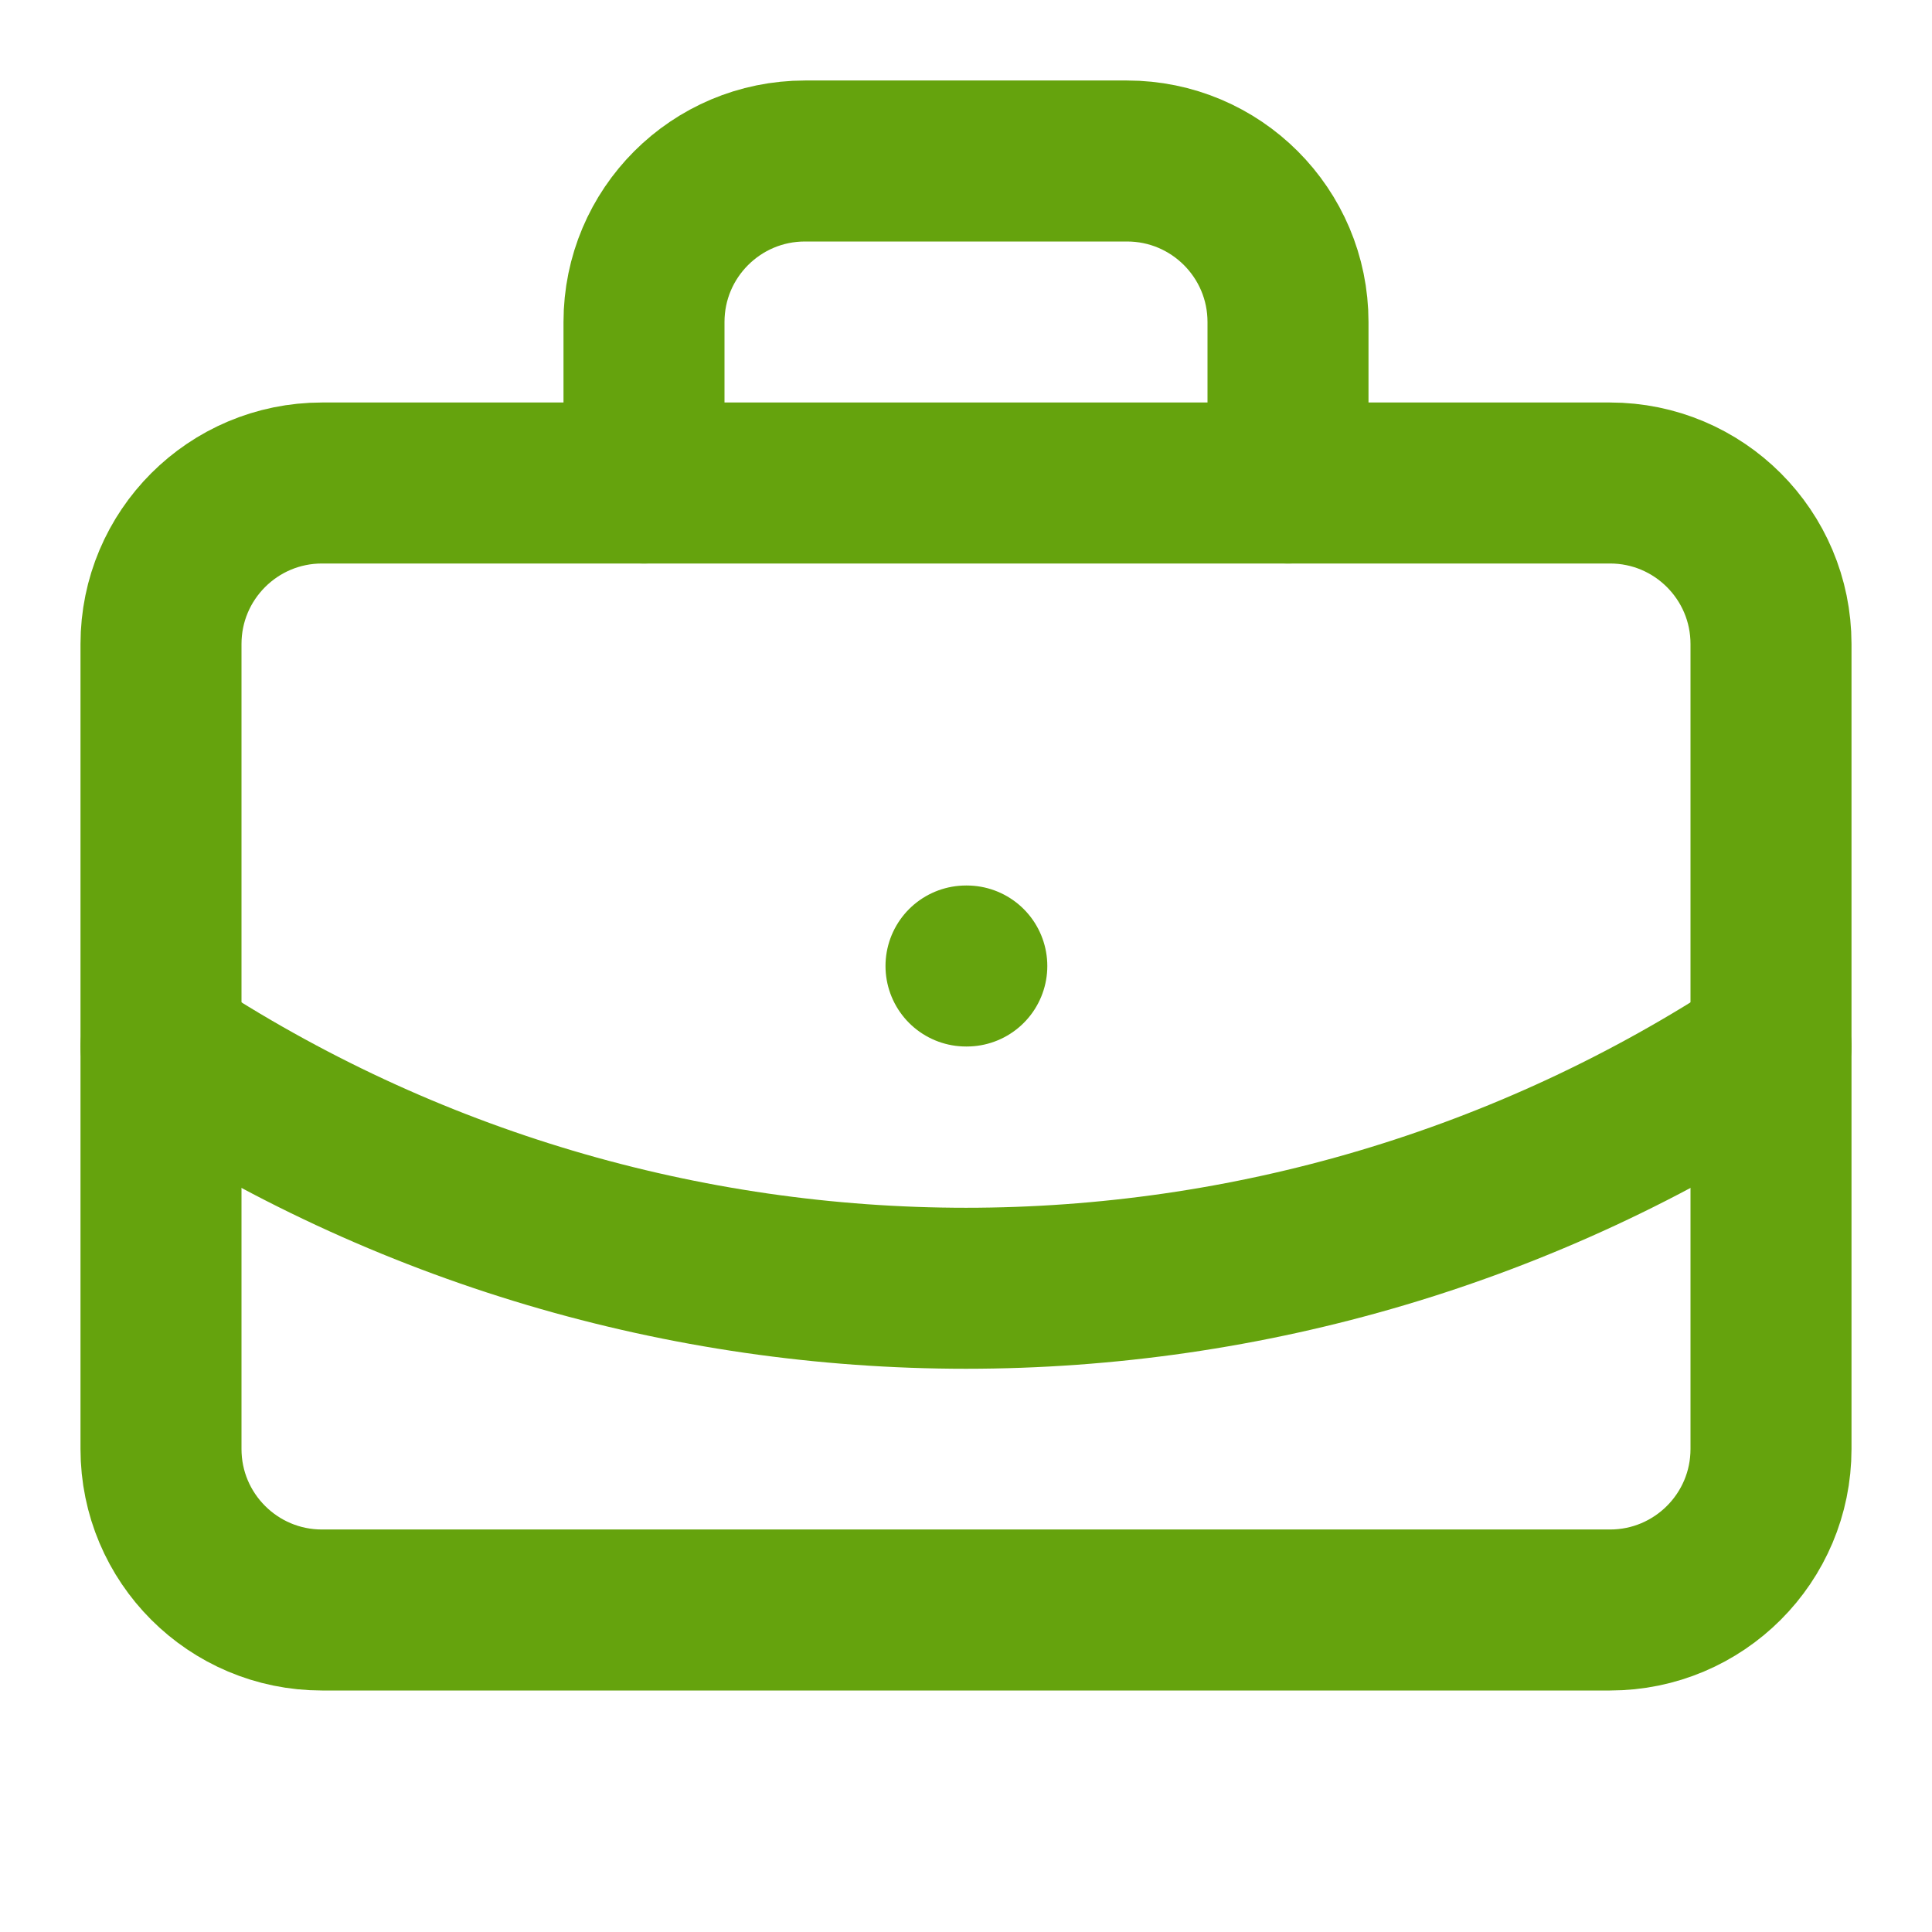
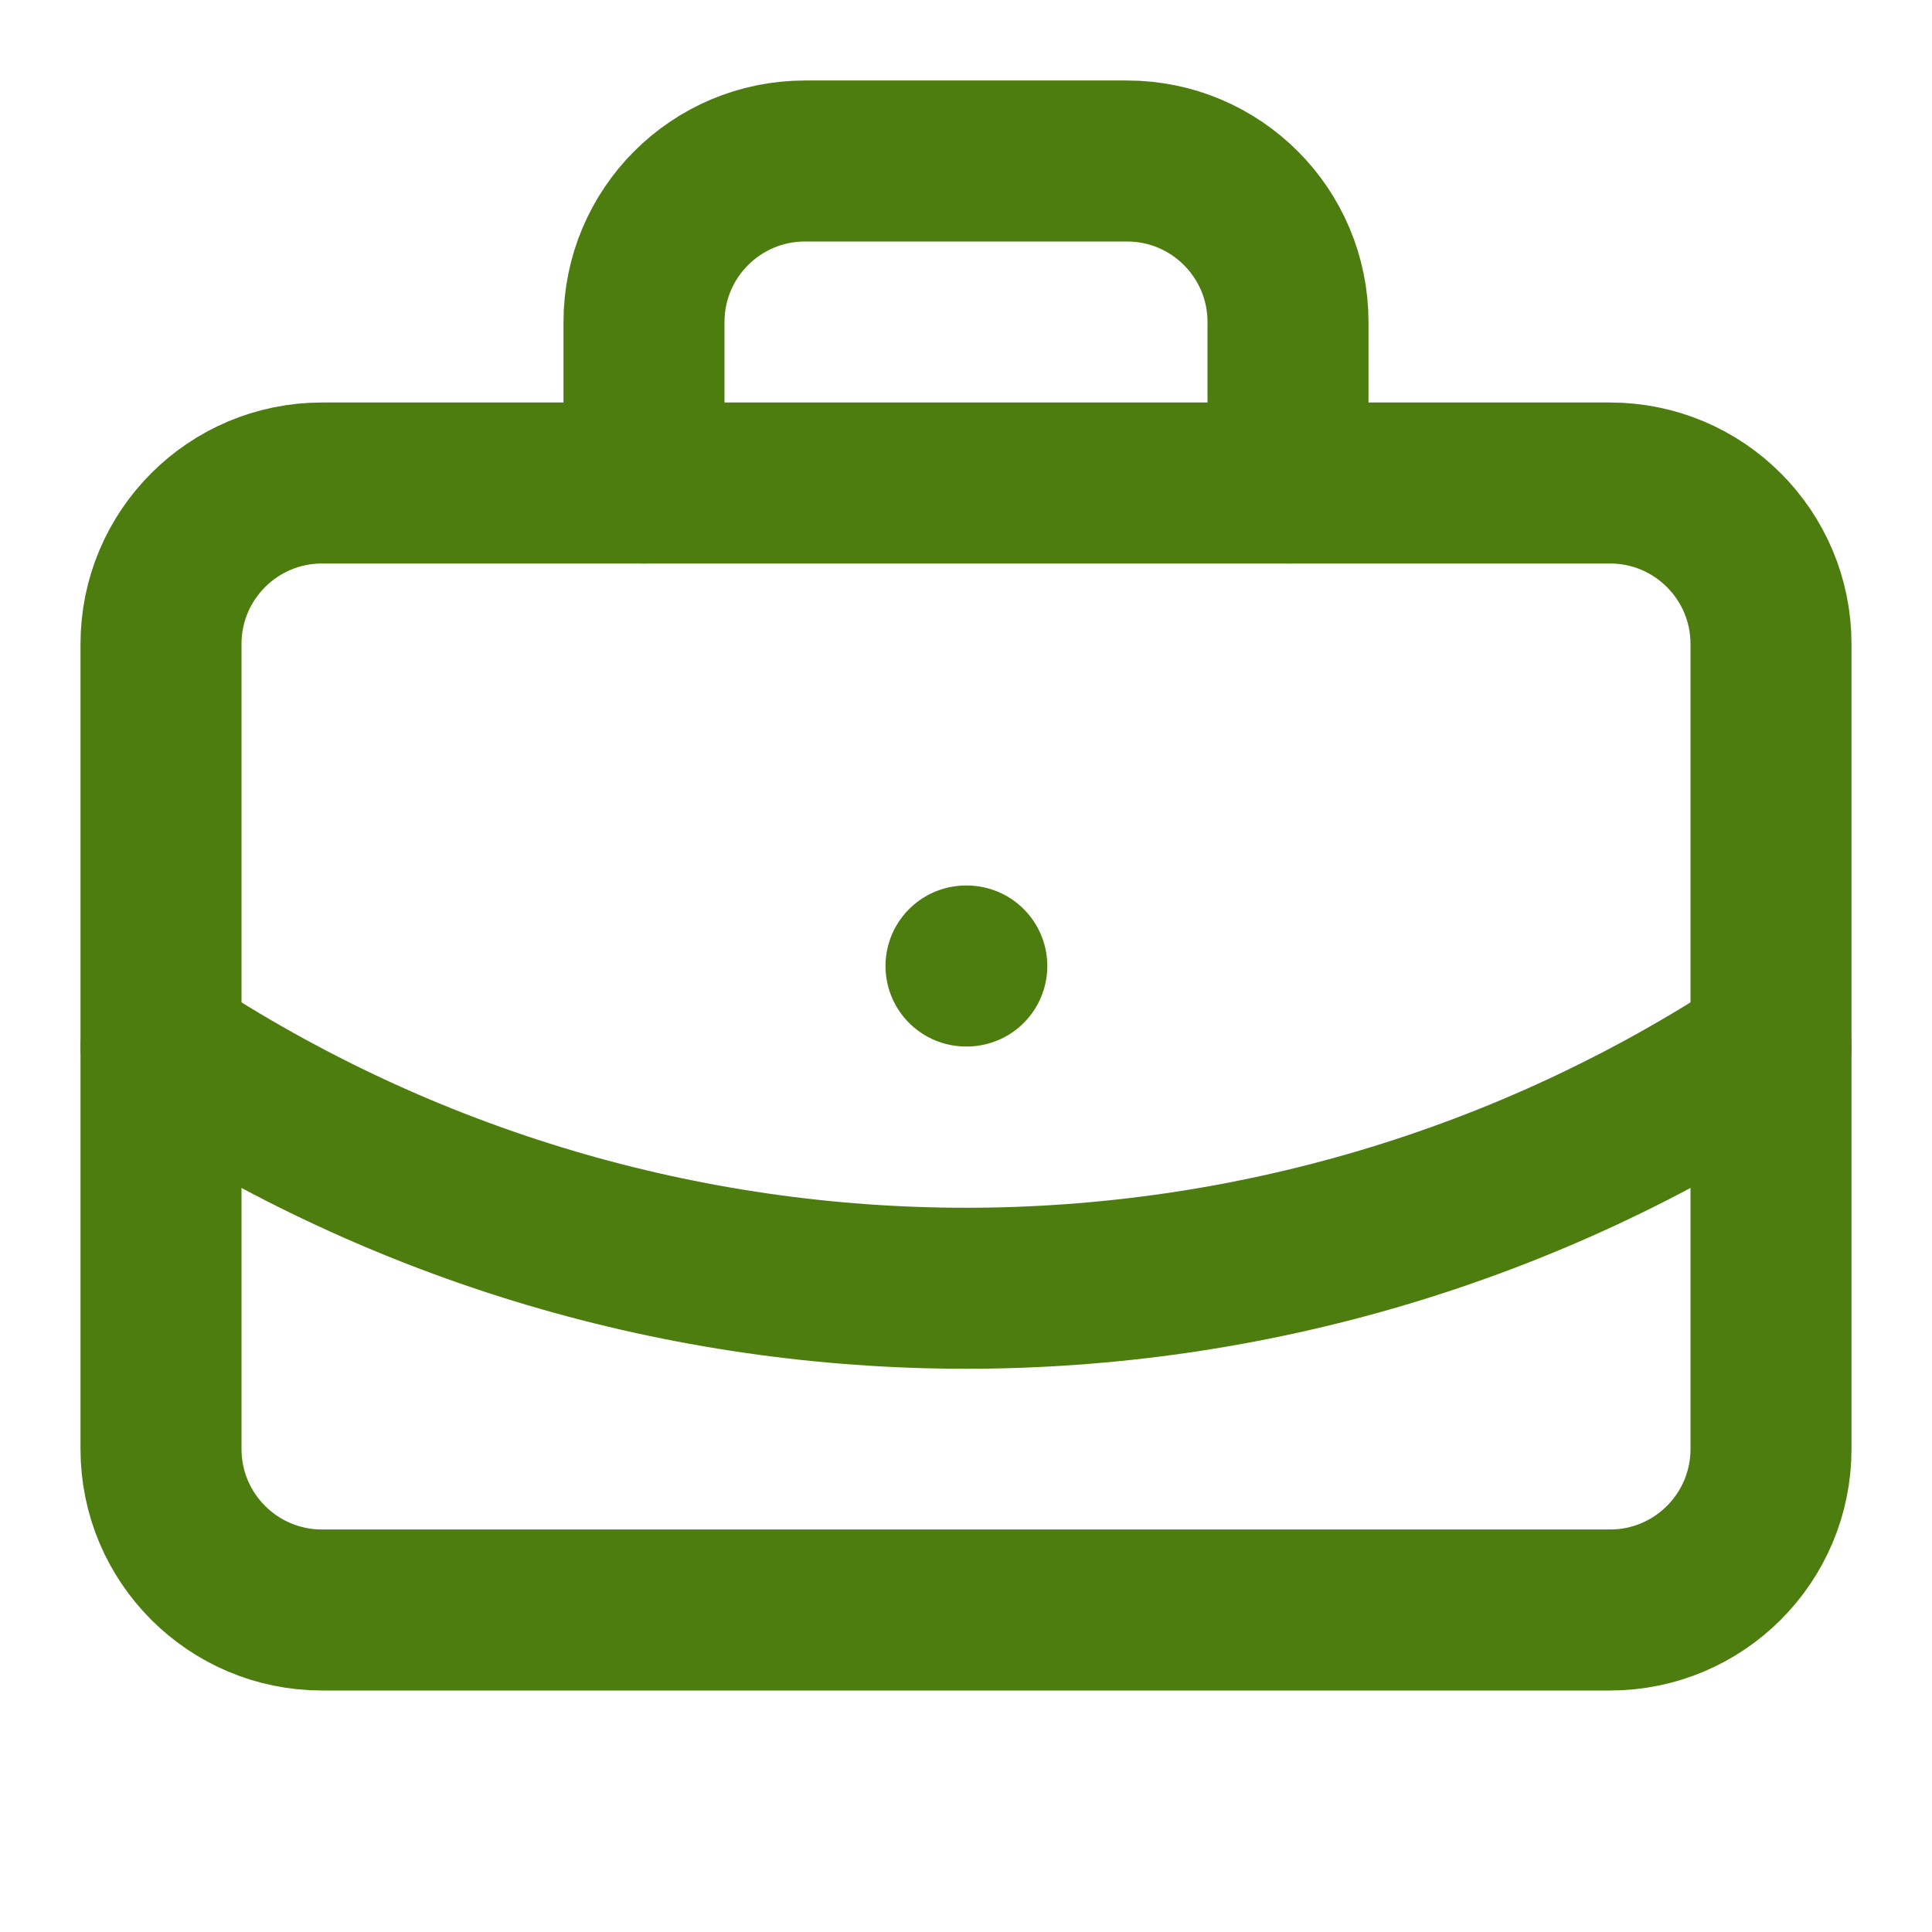
- <svg xmlns="http://www.w3.org/2000/svg" width="16" height="16" viewBox="0 0 24 24" fill="none" stroke="#65A30D" stroke-width="2" stroke-linecap="round" stroke-linejoin="round">
+ <svg xmlns="http://www.w3.org/2000/svg" width="16" height="16" viewBox="0 0 24 24" fill="none" stroke="#4d7c0f" stroke-width="2" stroke-linecap="round" stroke-linejoin="round">
  <path d="M12 12h.01" />
  <path d="M16 6V4a2 2 0 0 0-2-2h-4a2 2 0 0 0-2 2v2" />
  <path d="M22 13a18.15 18.15 0 0 1-20 0" />
  <rect width="20" height="14" x="2" y="6" rx="2" />
</svg>
